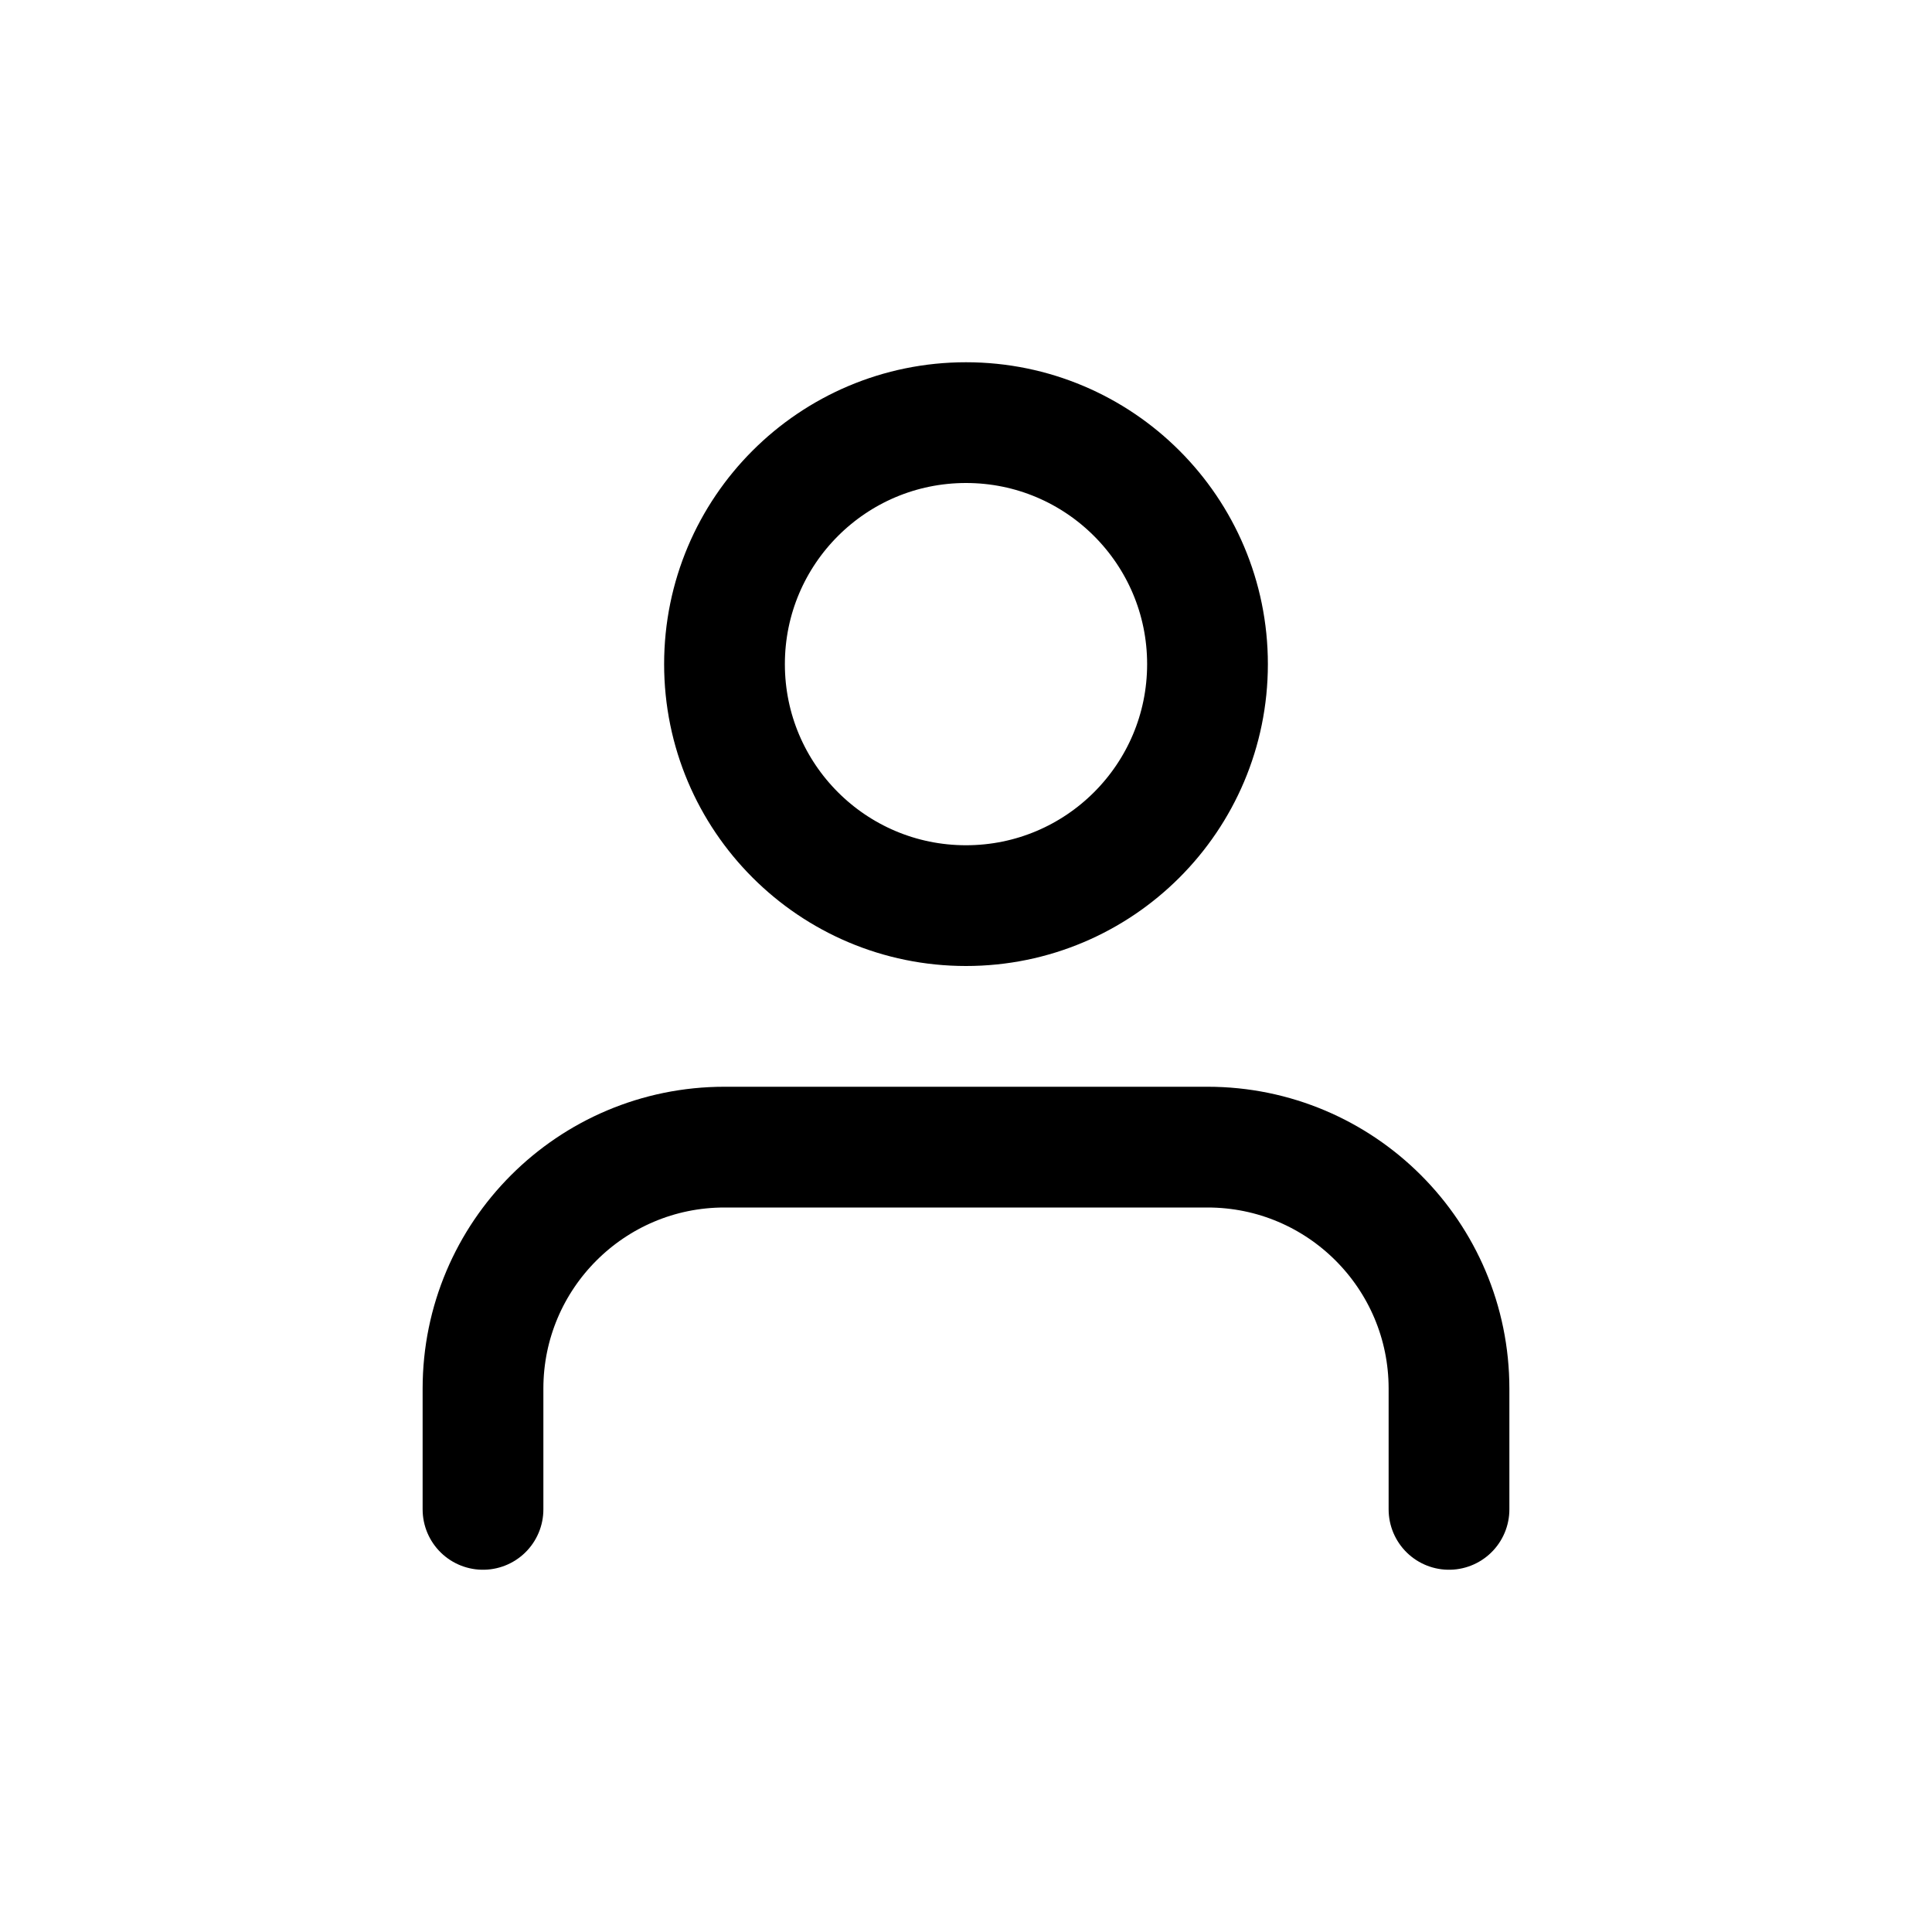
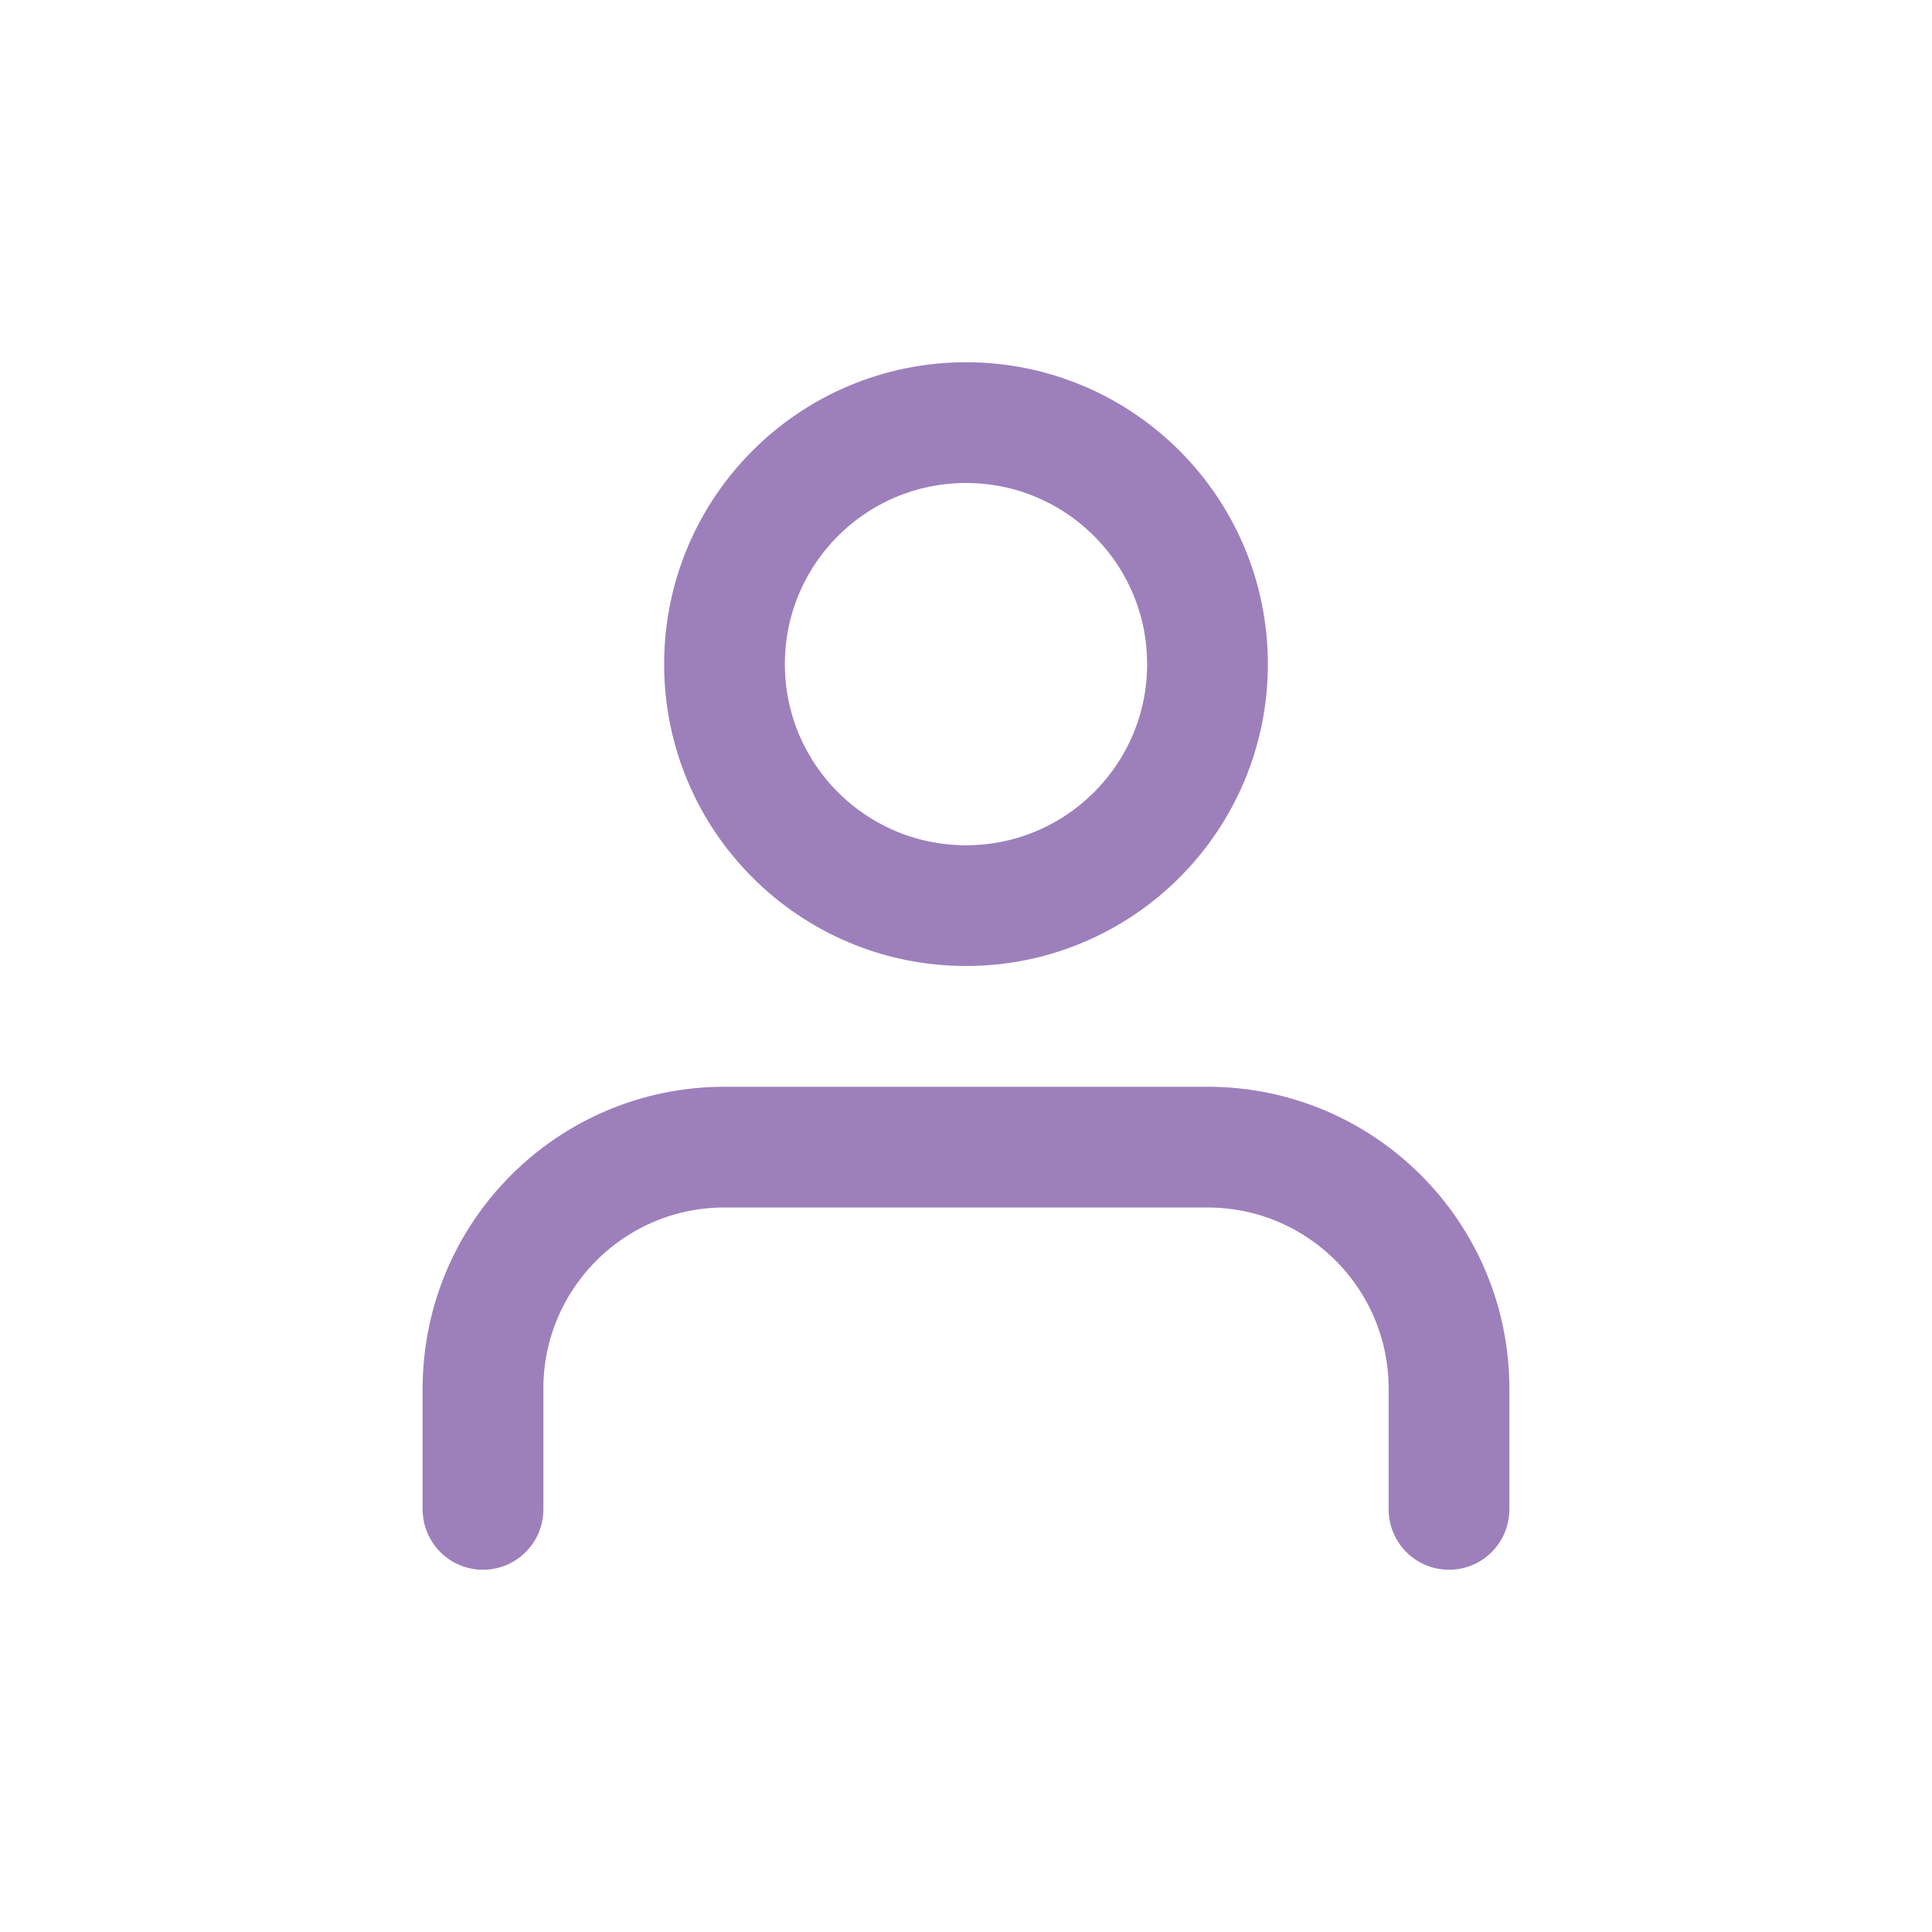
<svg xmlns="http://www.w3.org/2000/svg" id="Layer_1" data-name="Layer 1" viewBox="0 0 32 32">
  <defs>
-     <style>.cls-1{fill:none;stroke:#000;stroke-linecap:round;stroke-linejoin:round;stroke-width:2px;}</style>
+     <style>.cls-1{fill:none;stroke:#9d80bb;stroke-linecap:round;stroke-linejoin:round;stroke-width:2px;}</style>
  </defs>
  <path class="cls-1" d="M24,25V23a4,4,0,0,0-4-4H12a4,4,0,0,0-4,4v2" />
  <path class="cls-1" d="M16,15a4,4,0,1,0-4-4A4,4,0,0,0,16,15Z" />
</svg>
